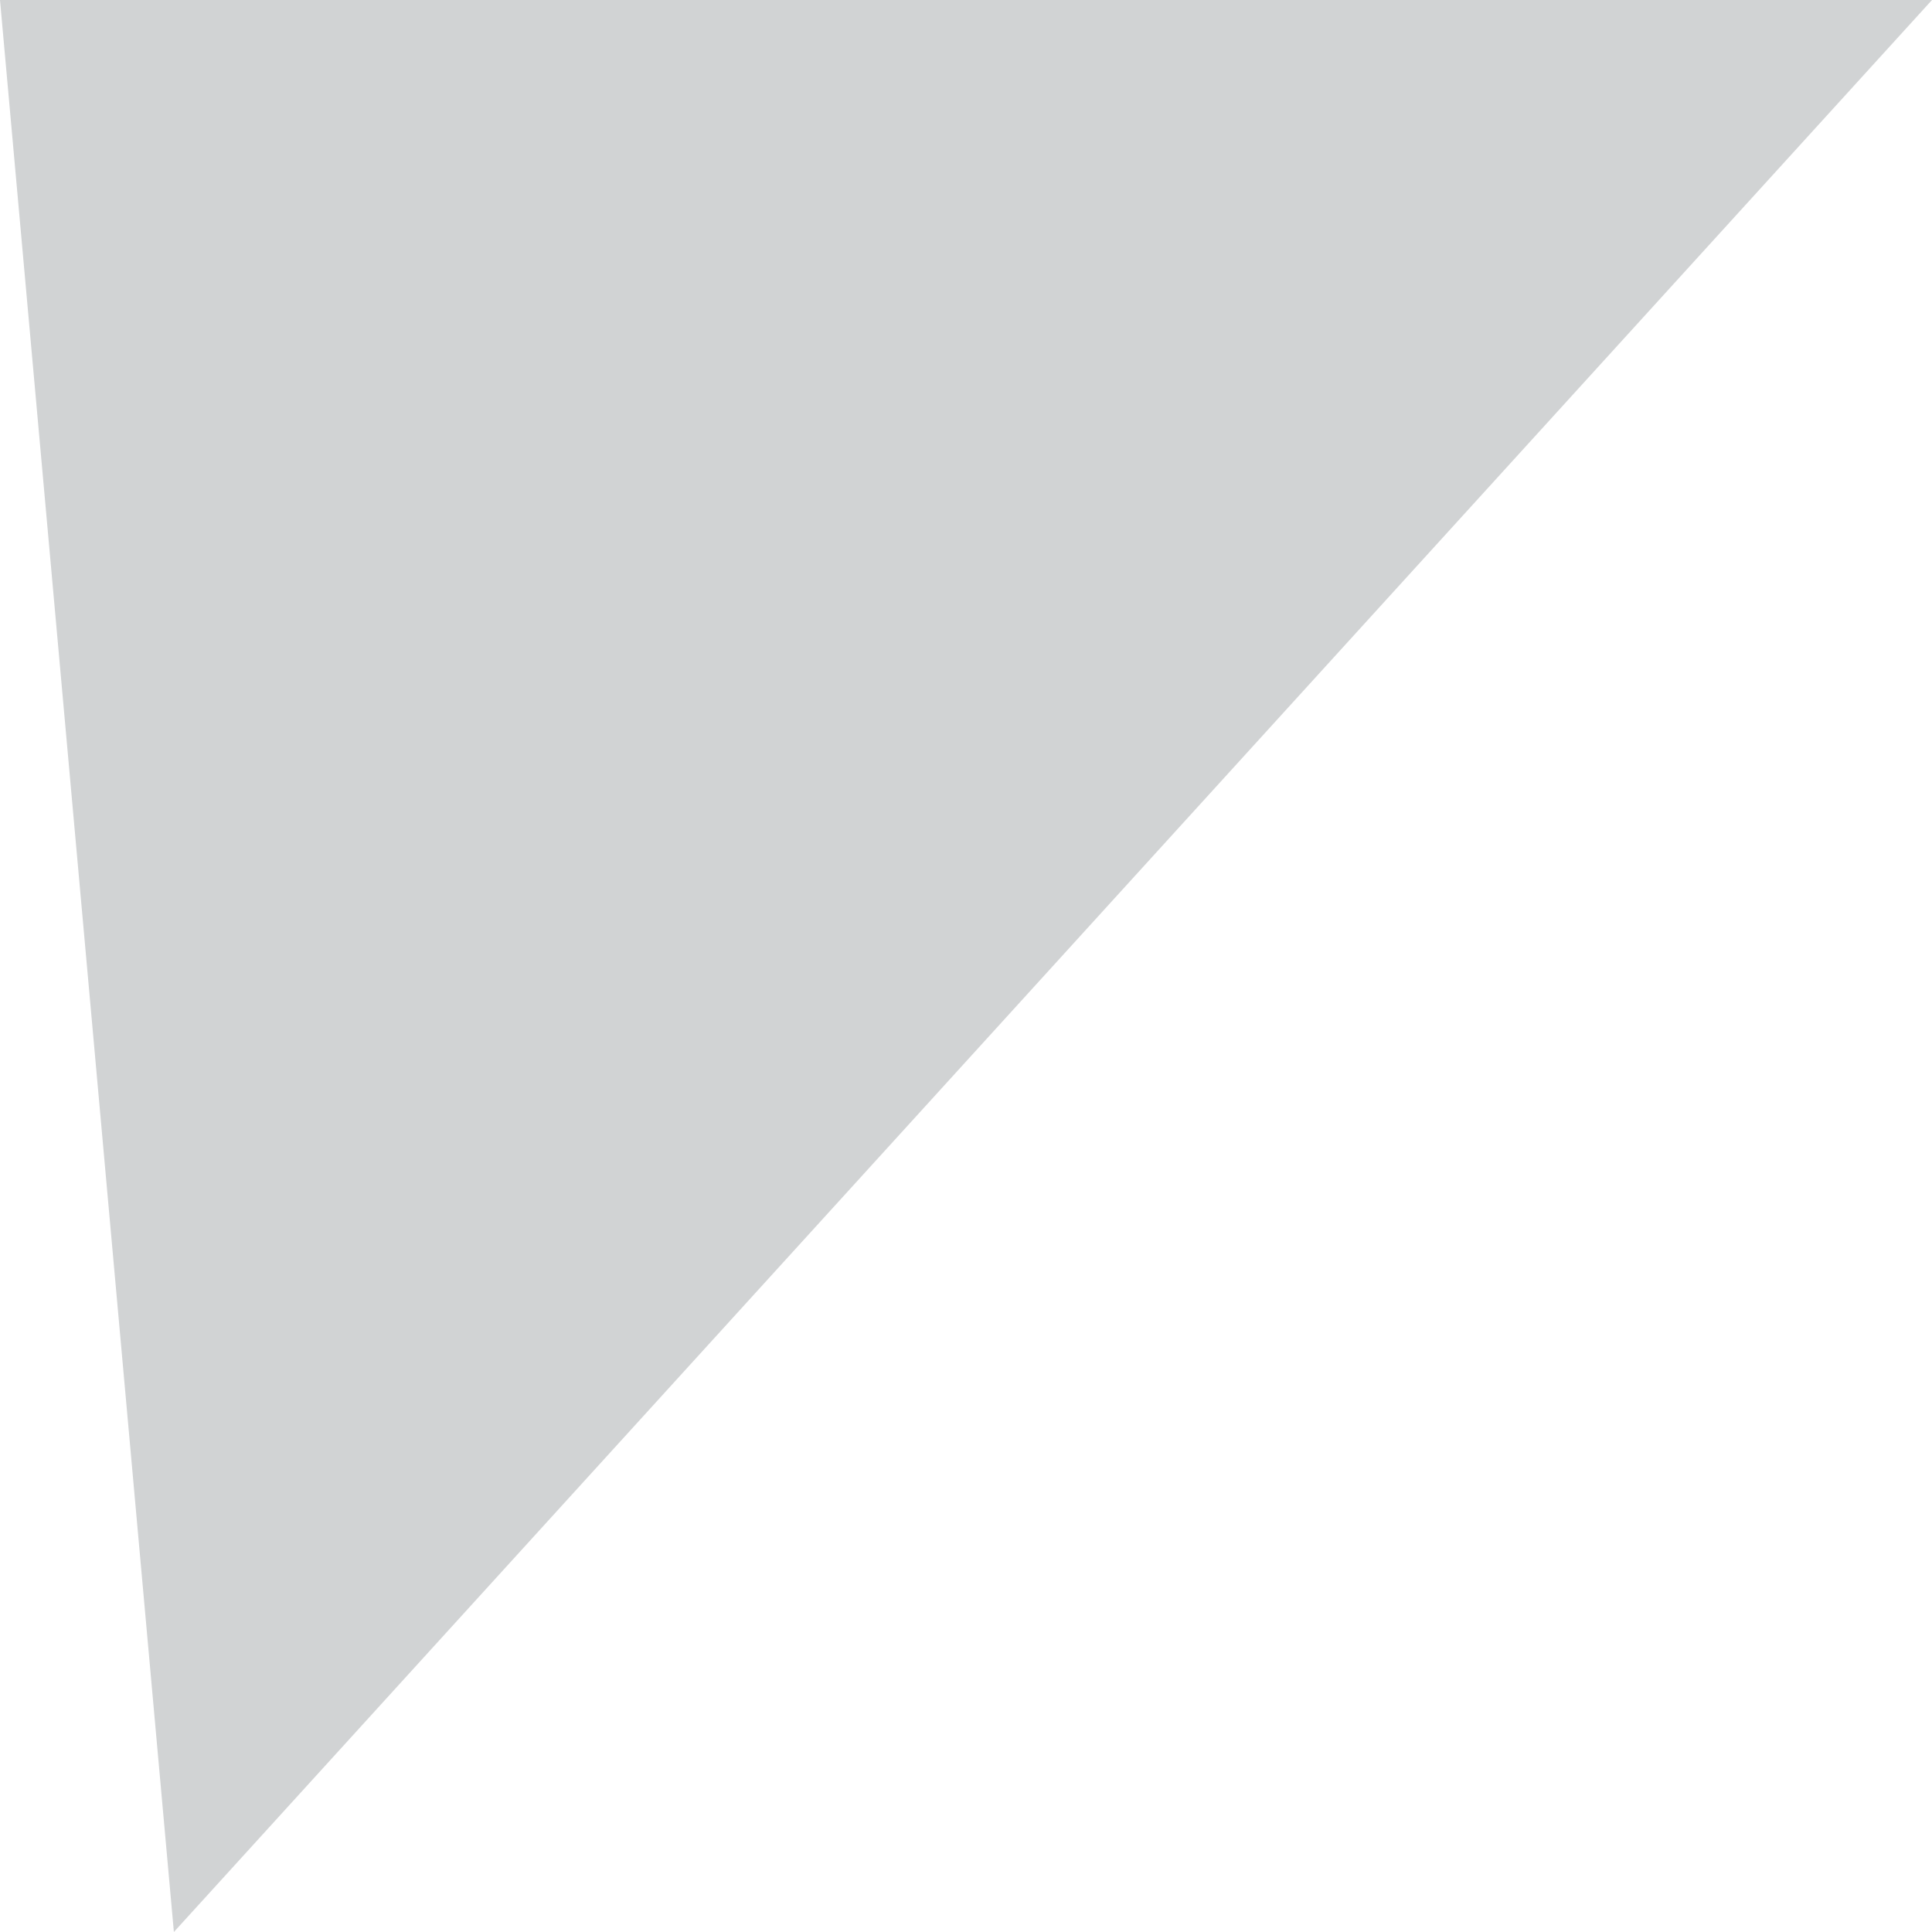
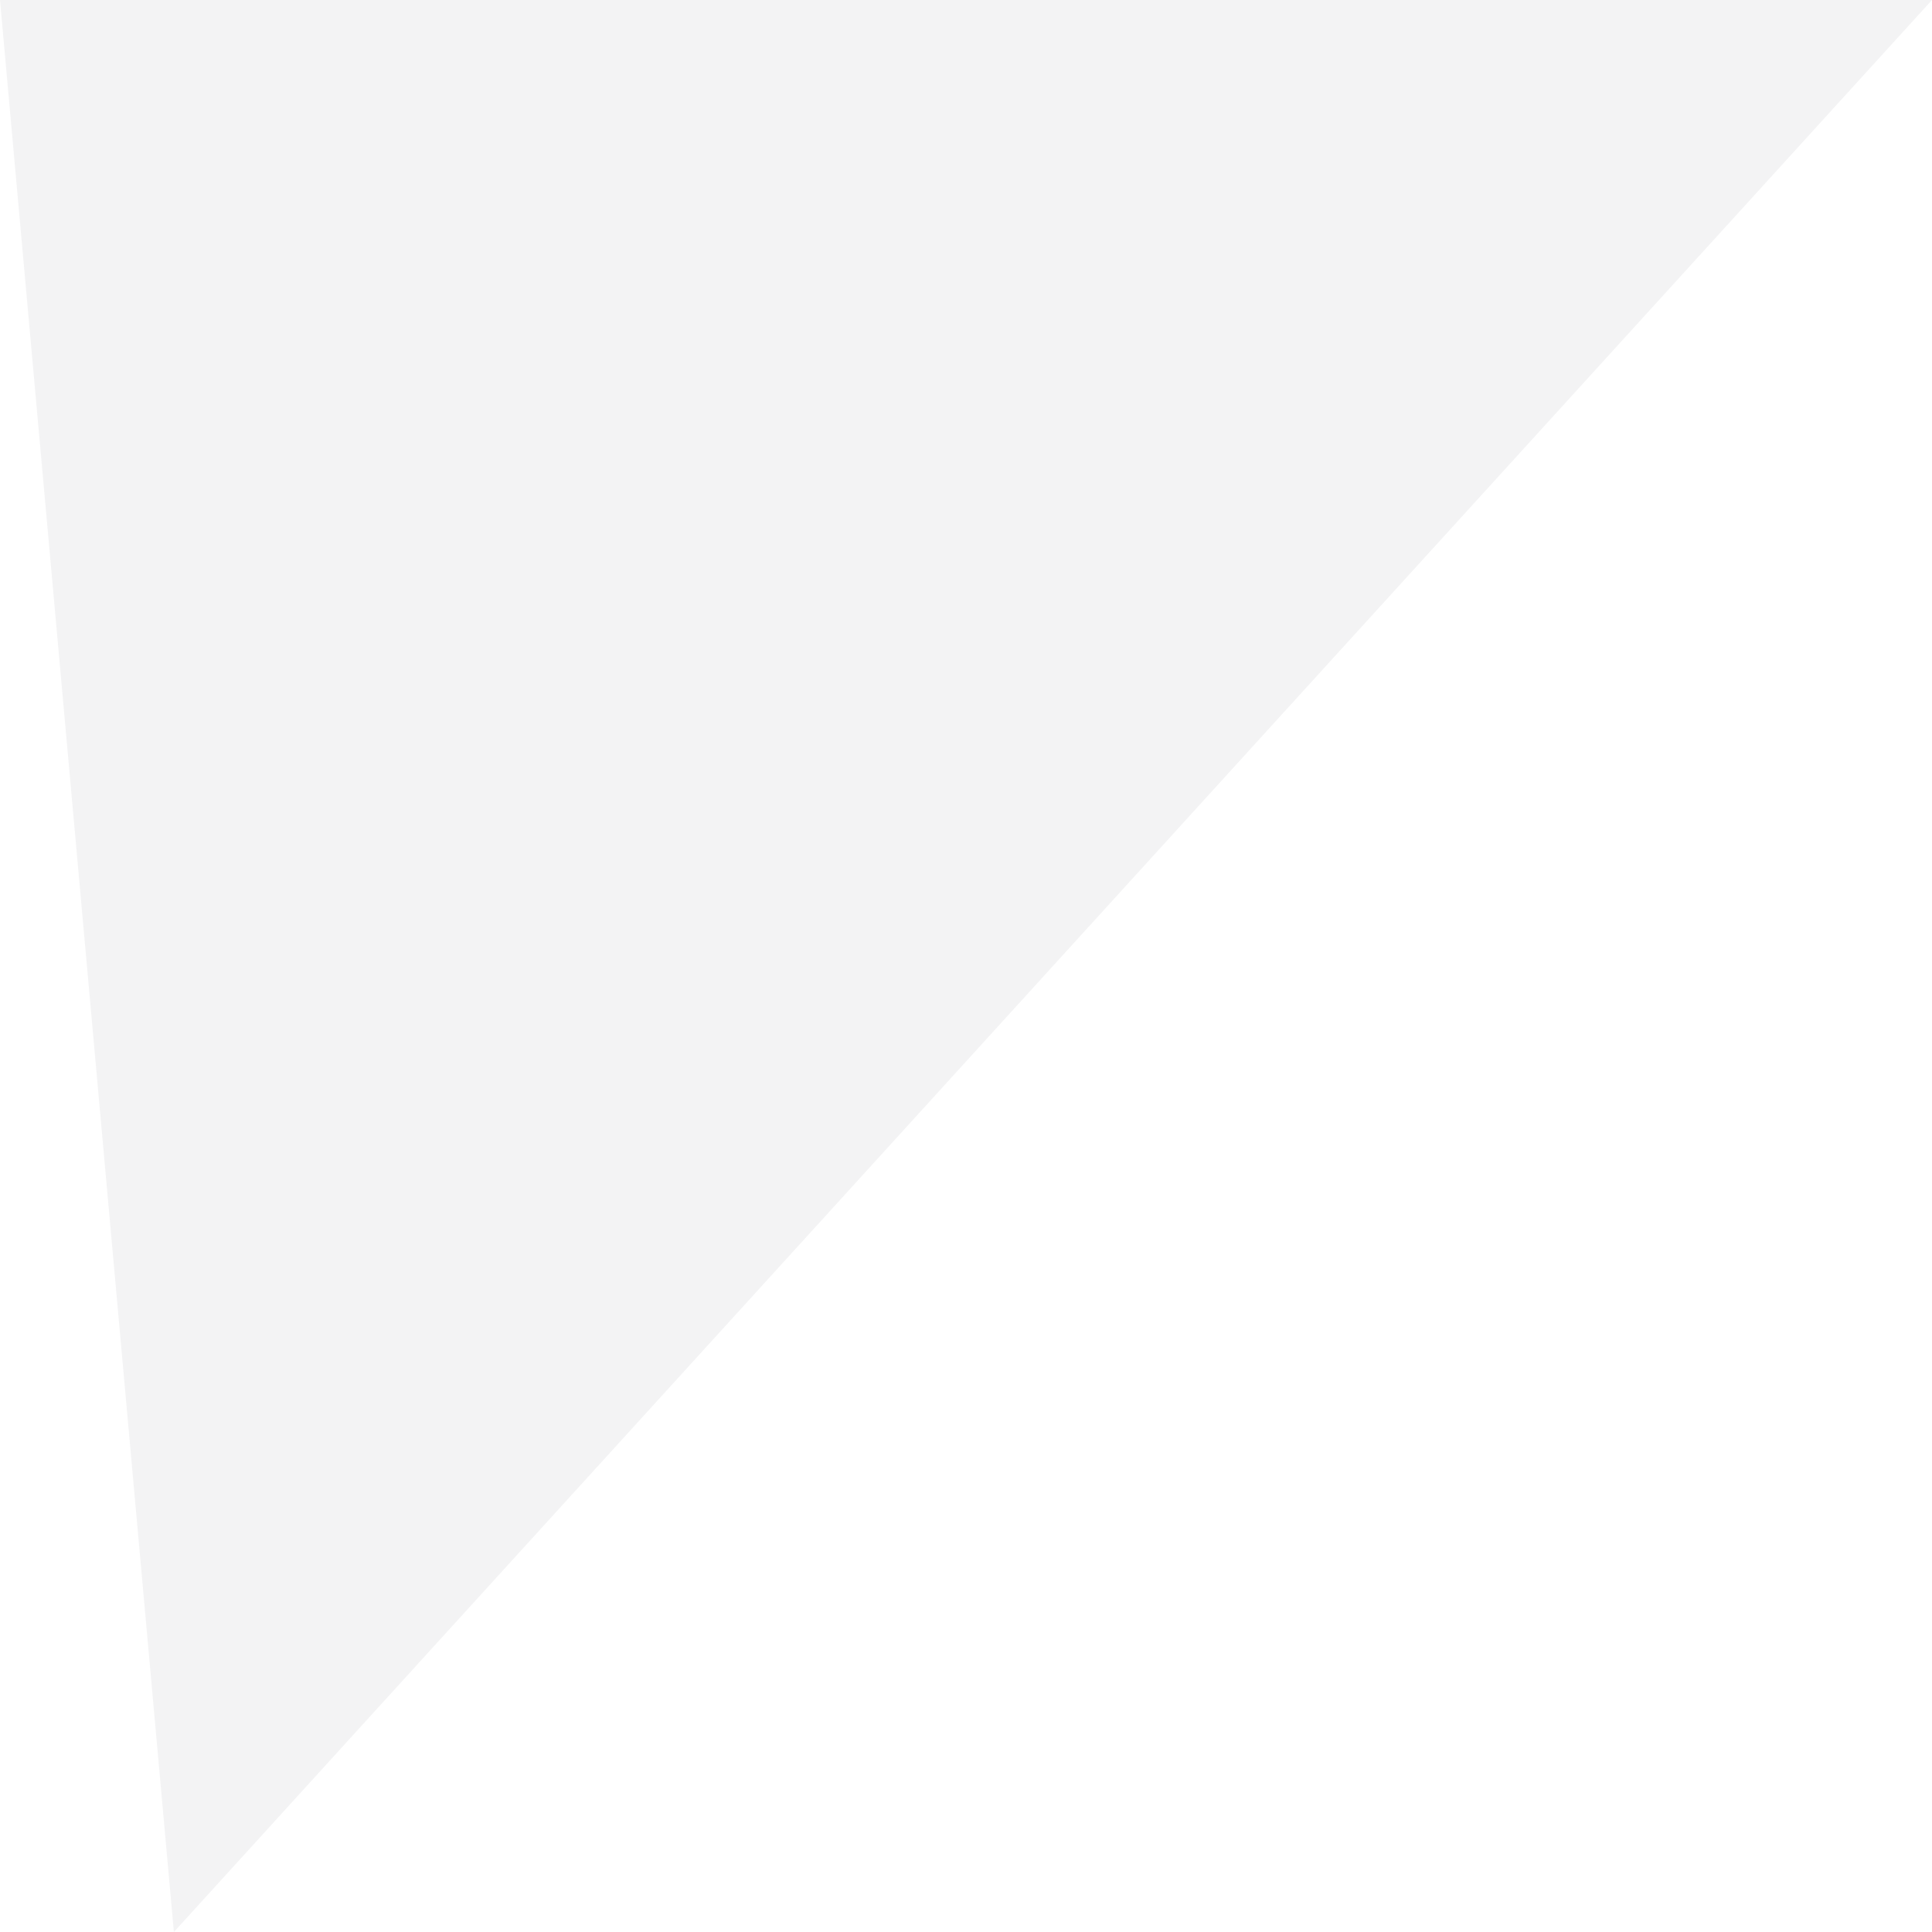
<svg xmlns="http://www.w3.org/2000/svg" version="1.1" id="Layer_1" x="0px" y="0px" width="100%" height="100%" viewBox="0 0 100 100" preserveAspectRatio="none">
  <style type="text/css">

	.jagged-bottom-out-left {
- 		fill: #D1D3D4;
+ 		fill: #f3f3f4;
	}

</style>
  <polyline class="jagged-bottom-out-left" points="9,100 0,0 100,0 " />
</svg>
